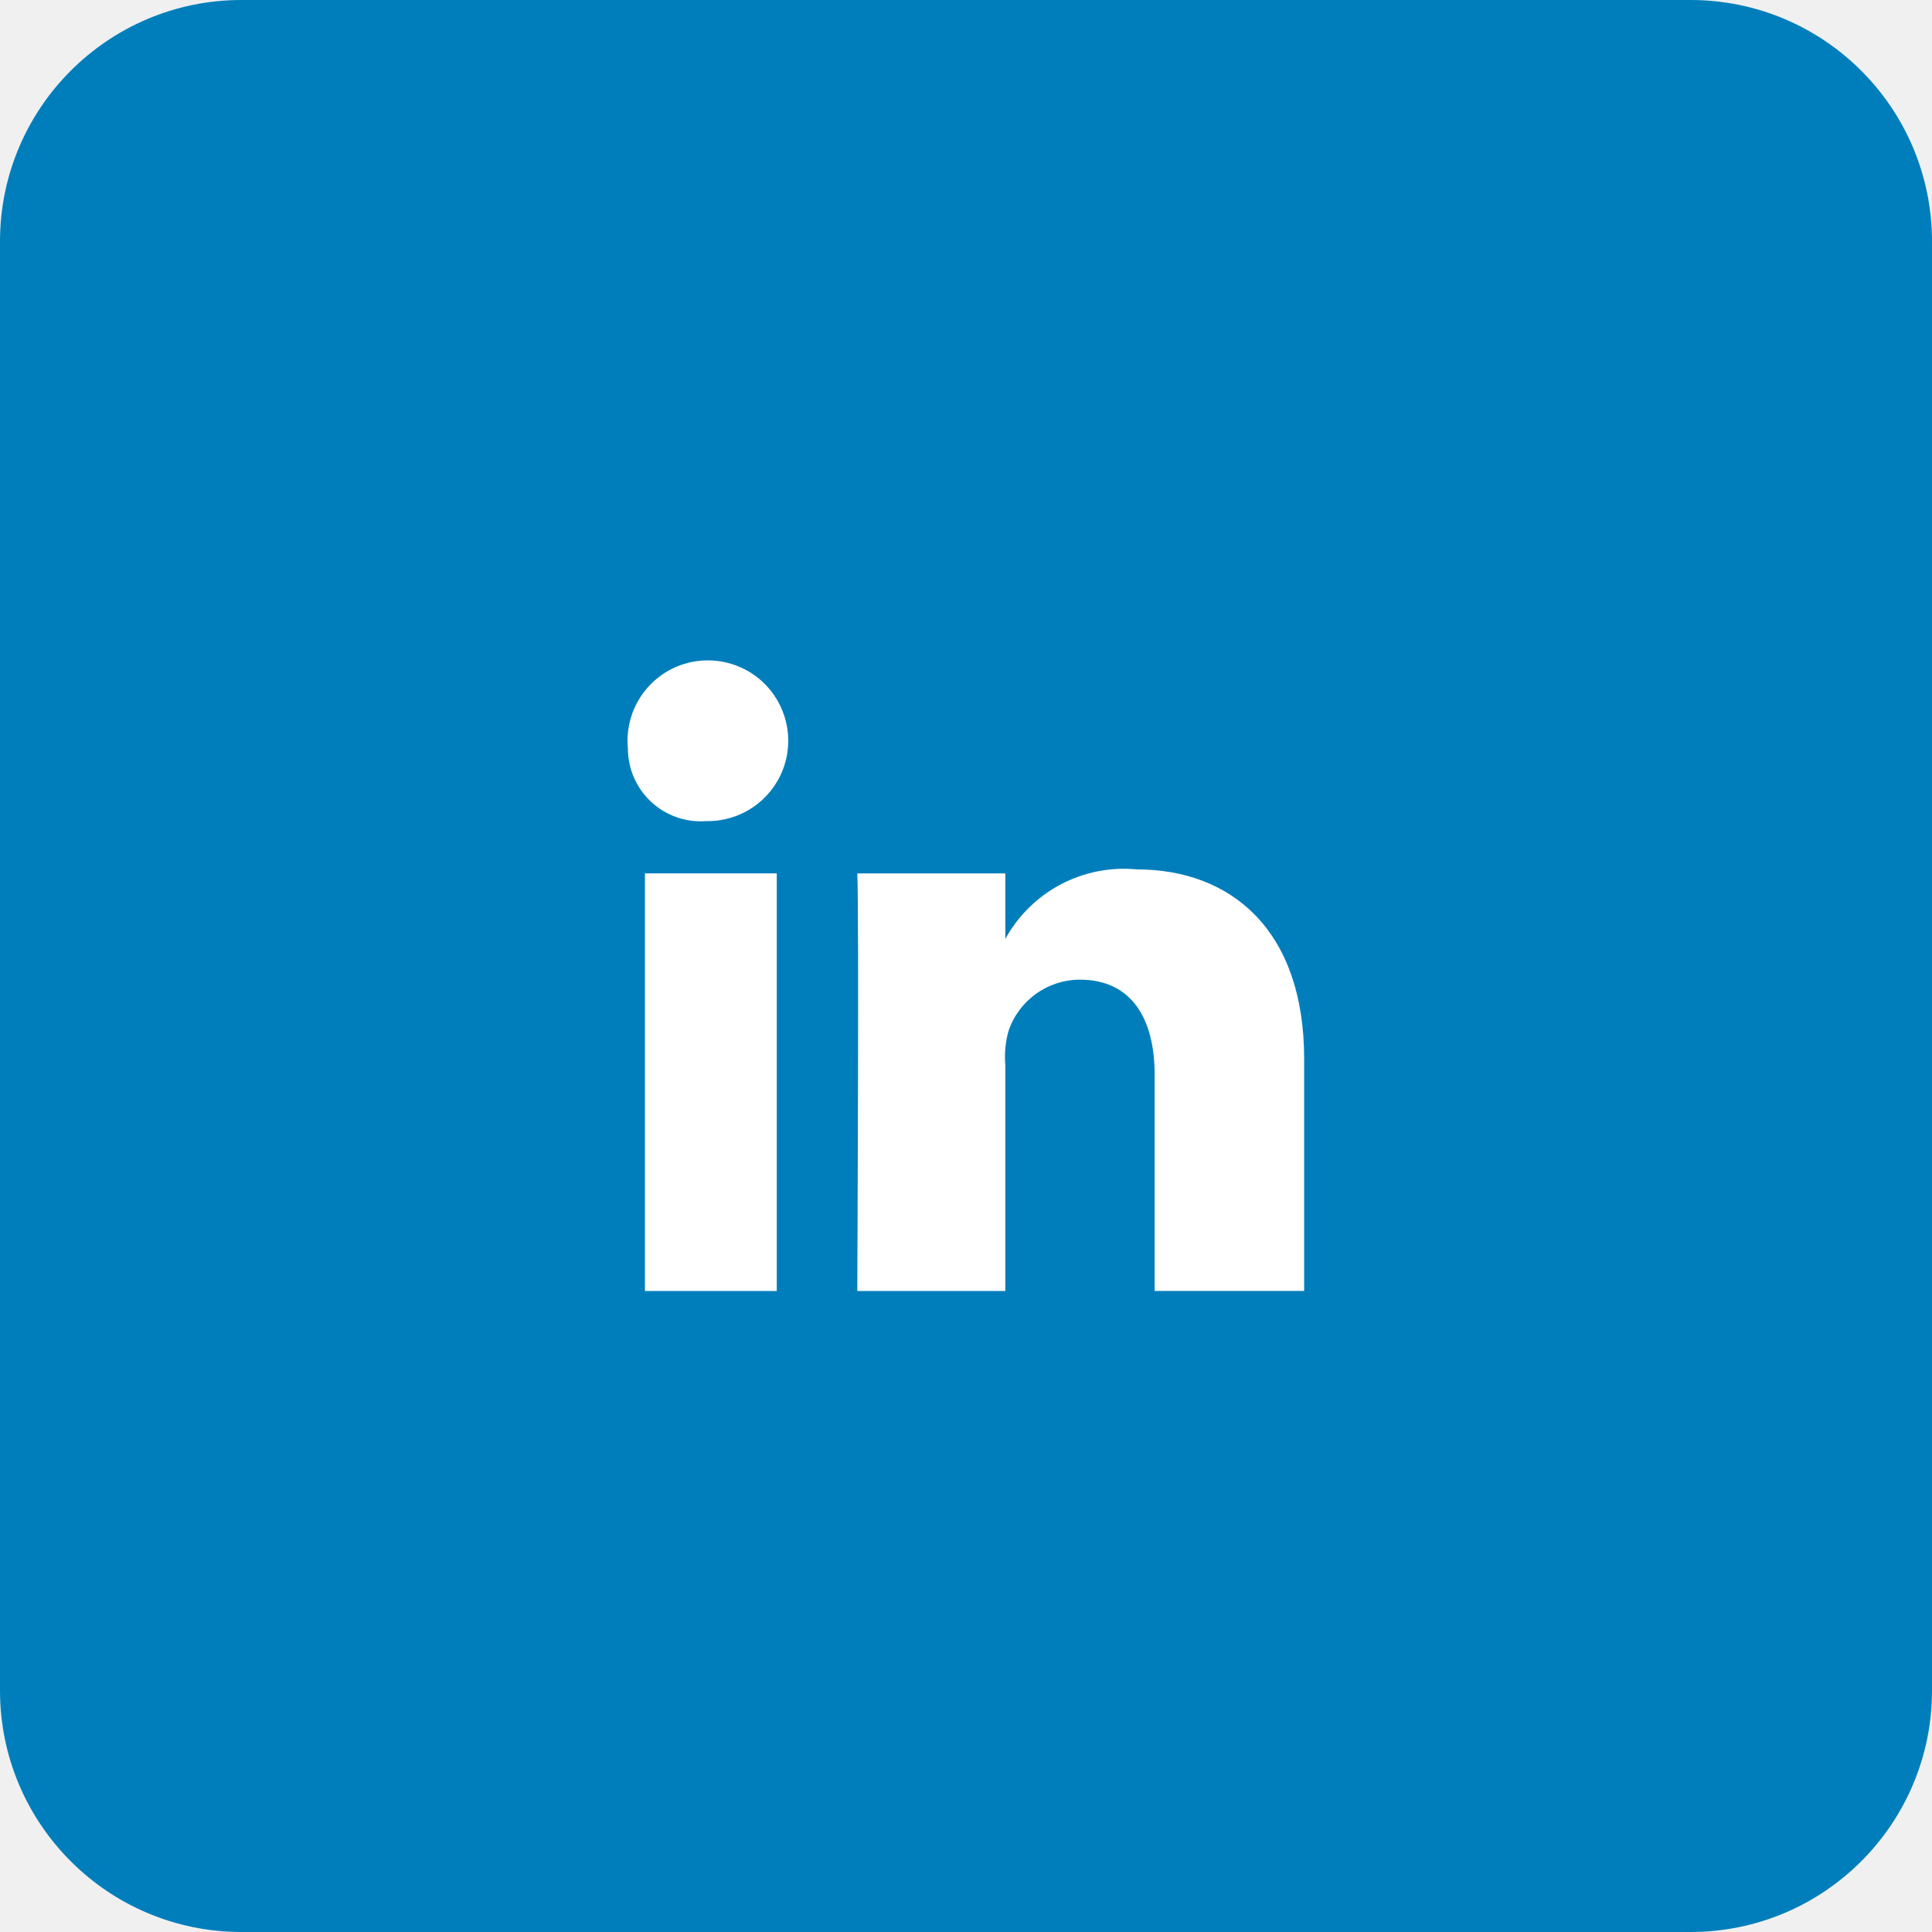
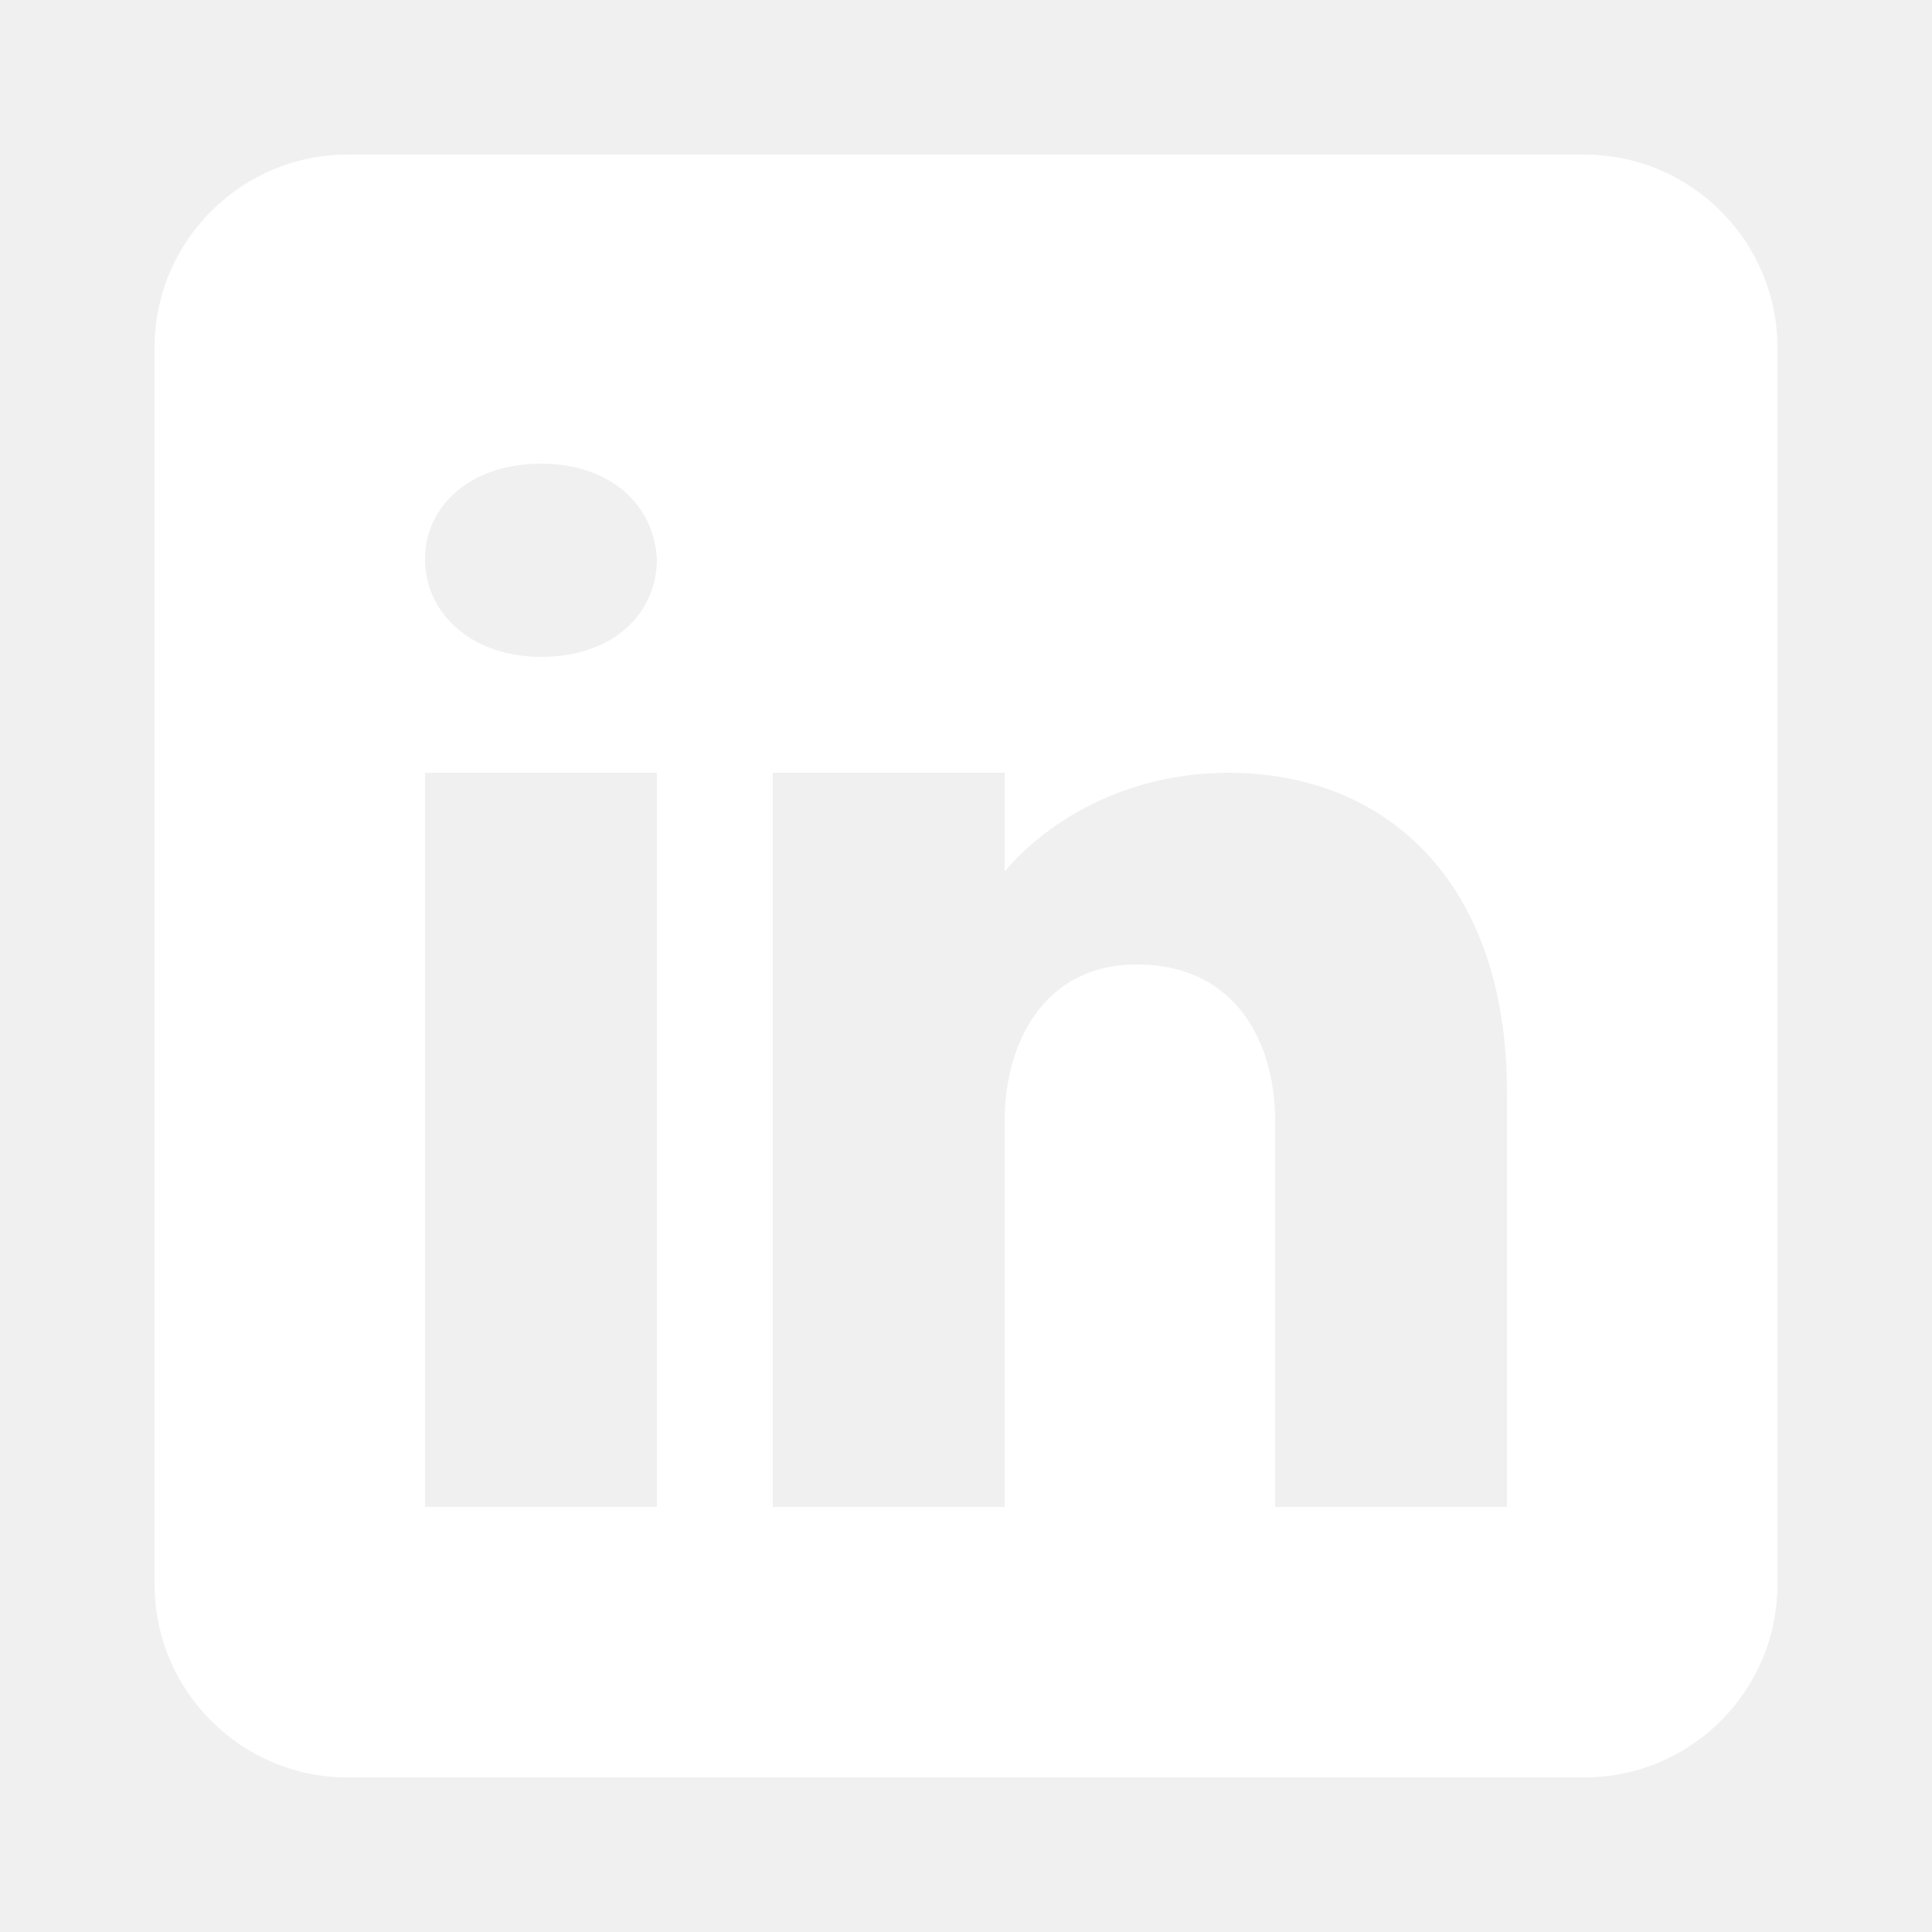
- <svg xmlns="http://www.w3.org/2000/svg" width="40" height="40" viewBox="0 0 40 40">
-   <g id="Group_7689" data-name="Group 7689" transform="translate(-202 -6319)">
-     <rect id="Rectangle_136" data-name="Rectangle 136" width="40" height="40" rx="5" transform="translate(202 6319)" fill="#007ebb" />
-     <g id="Icons" transform="translate(215 6333)">
-       <g id="Color-">
-         <path id="LinkedIn" d="M716,277.727h-3.094v-4.474c0-1.171-.484-1.97-1.548-1.97a1.561,1.561,0,0,0-1.477,1.06,1.964,1.964,0,0,0-.067.707v4.679h-3.065s.039-7.926,0-8.646h3.065v1.357a2.8,2.8,0,0,1,2.724-1.44c1.939,0,3.463,1.243,3.463,3.922v4.807ZM703.648,268h-.02A1.508,1.508,0,0,1,702,266.5a1.664,1.664,0,1,1,1.648,1.5Zm-1.295,1.082h2.729v8.646h-2.729v-8.646Z" transform="translate(-702 -265)" fill="#fff" fill-rule="evenodd" />
-       </g>
-     </g>
-   </g>
+ <svg xmlns="http://www.w3.org/2000/svg" viewBox="0 0 50 50" fill="white">
+   <path d="M41,4H9C6.24,4,4,6.24,4,9v32c0,2.76,2.24,5,5,5h32c2.76,0,5-2.24,5-5V9C46,6.24,43.76,4,41,4z M17,20v19h-6V20H17z M11,14.47c0-1.4,1.2-2.47,3-2.47s2.93,1.07,3,2.47c0,1.4-1.12,2.53-3,2.53C12.2,17,11,15.87,11,14.47z M39,39h-6c0,0,0-9.26,0-10 c0-2-1-4-3.5-4.04h-0.08C27,24.96,26,27.02,26,29c0,0.91,0,10,0,10h-6V20h6v2.56c0,0,1.93-2.56,5.81-2.56 c3.97,0,7.19,2.73,7.19,8.26V39z" />
</svg>
